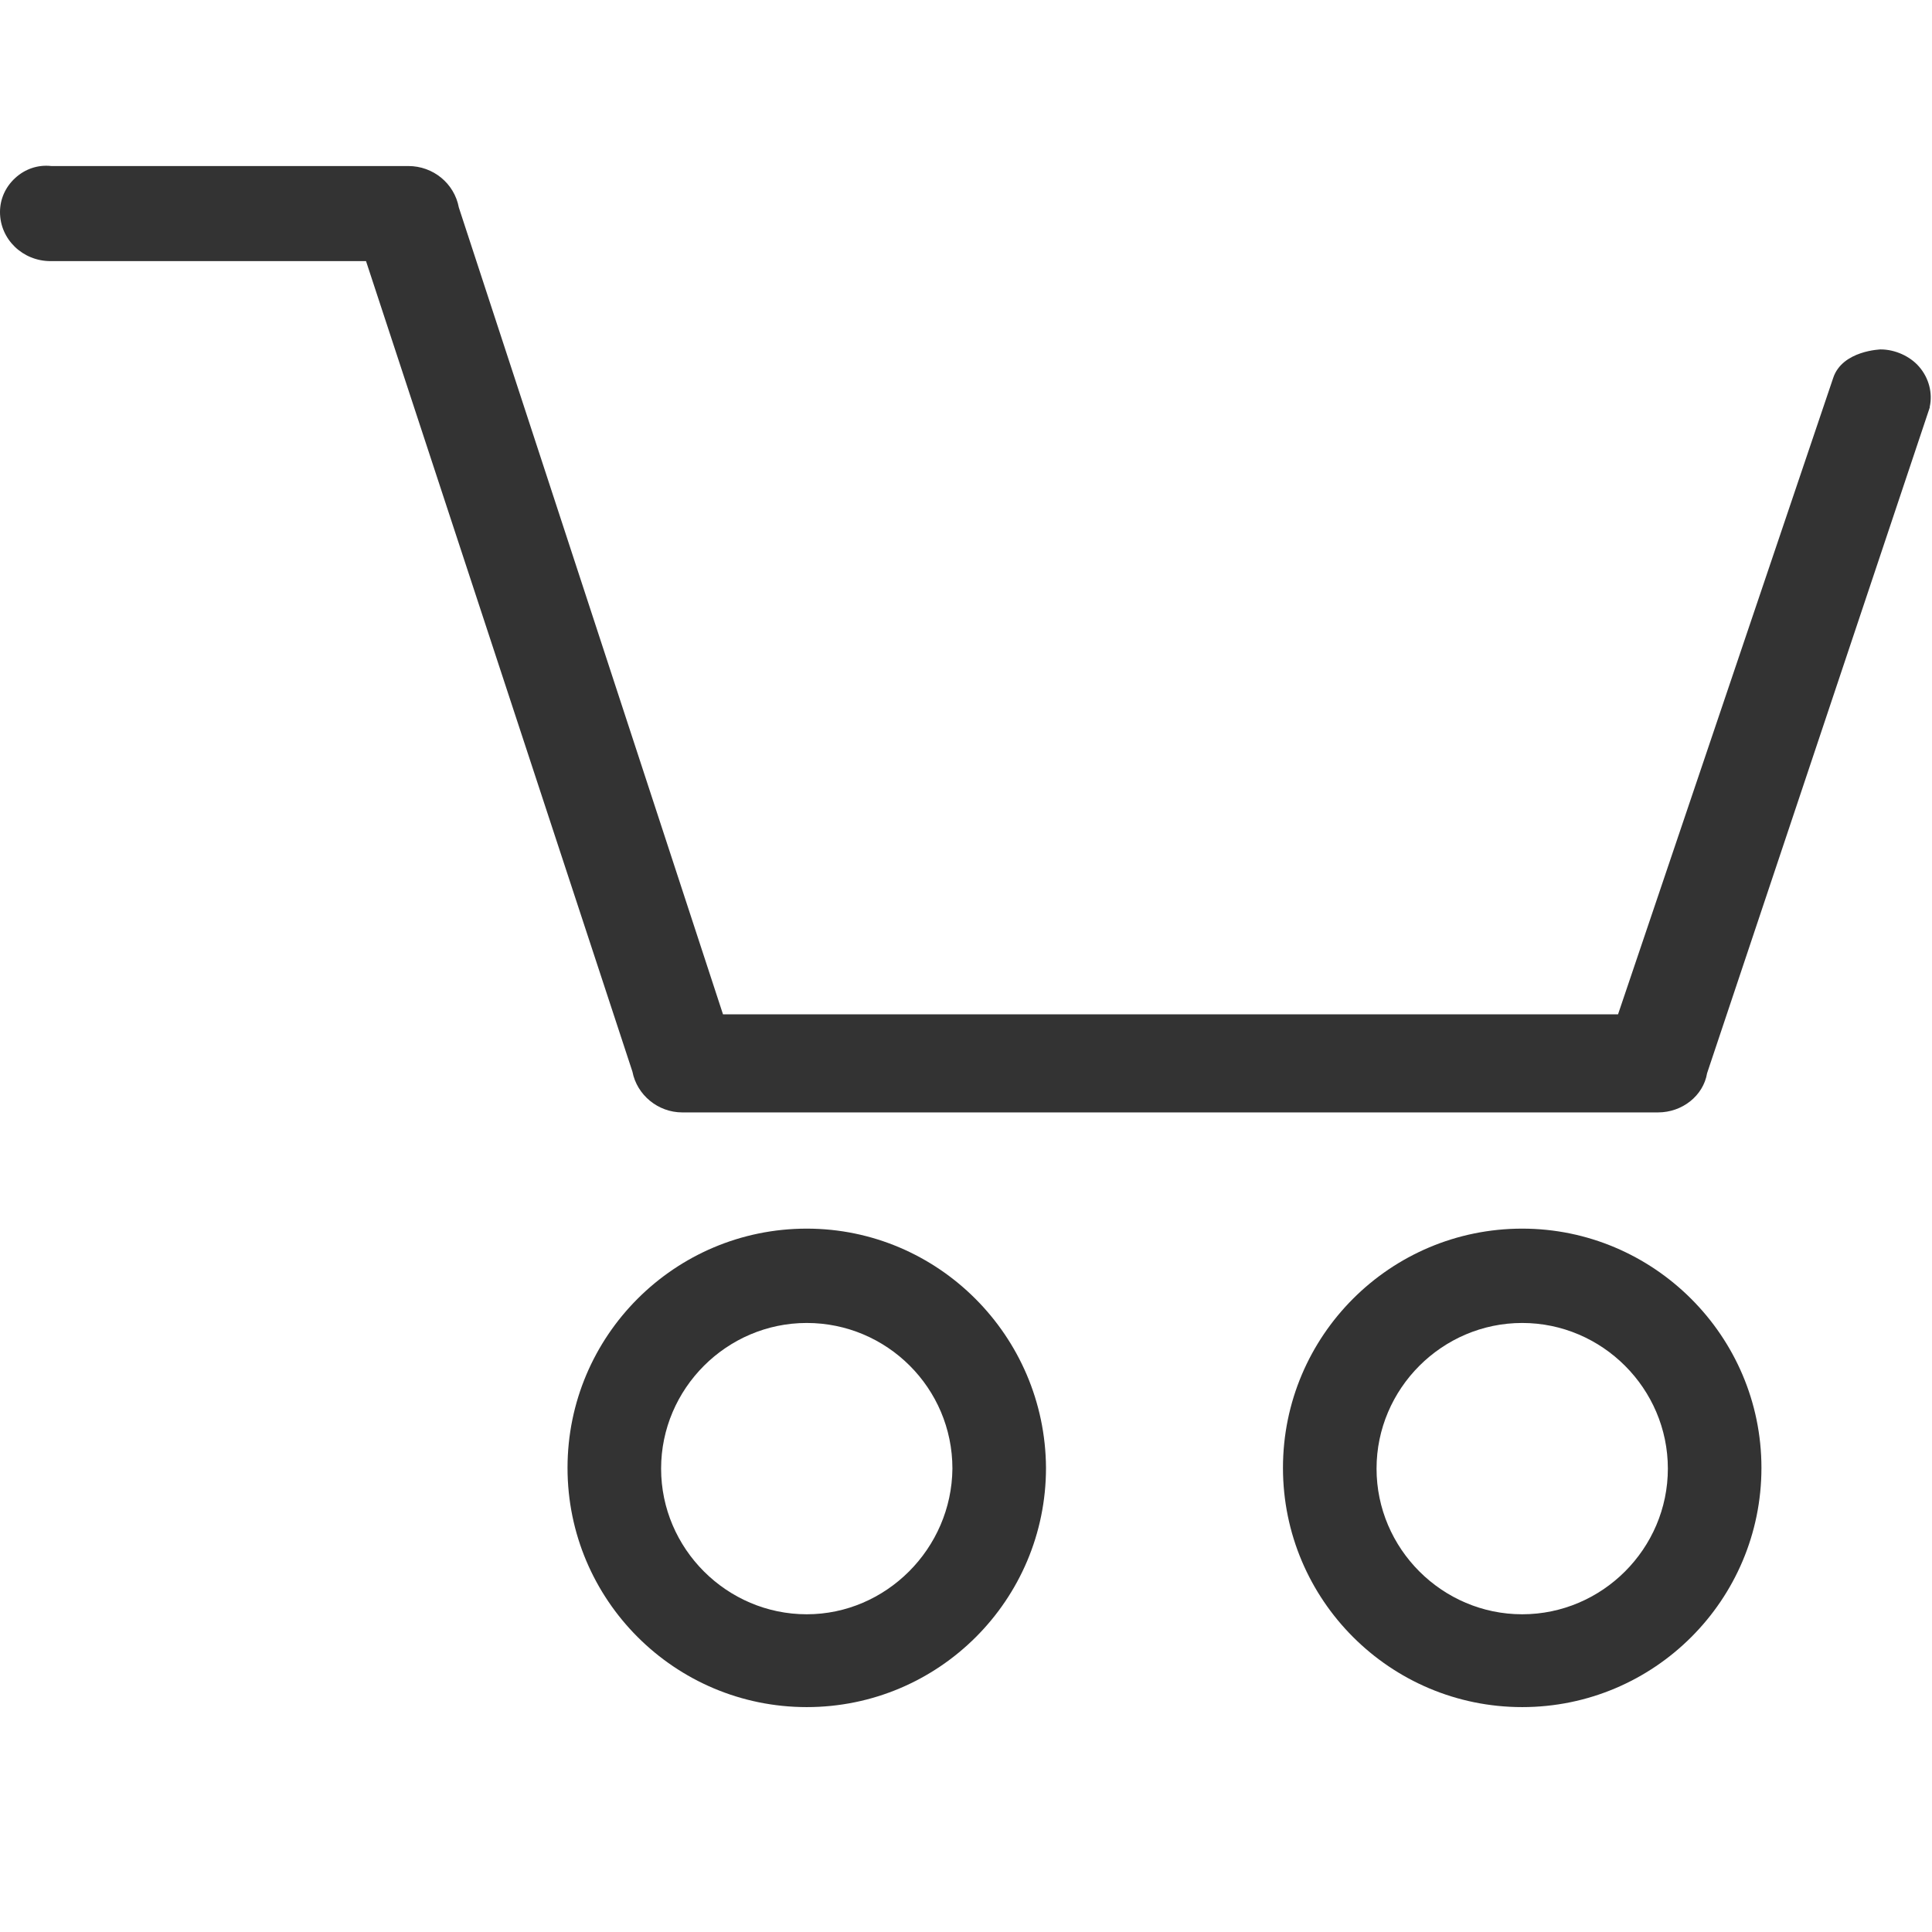
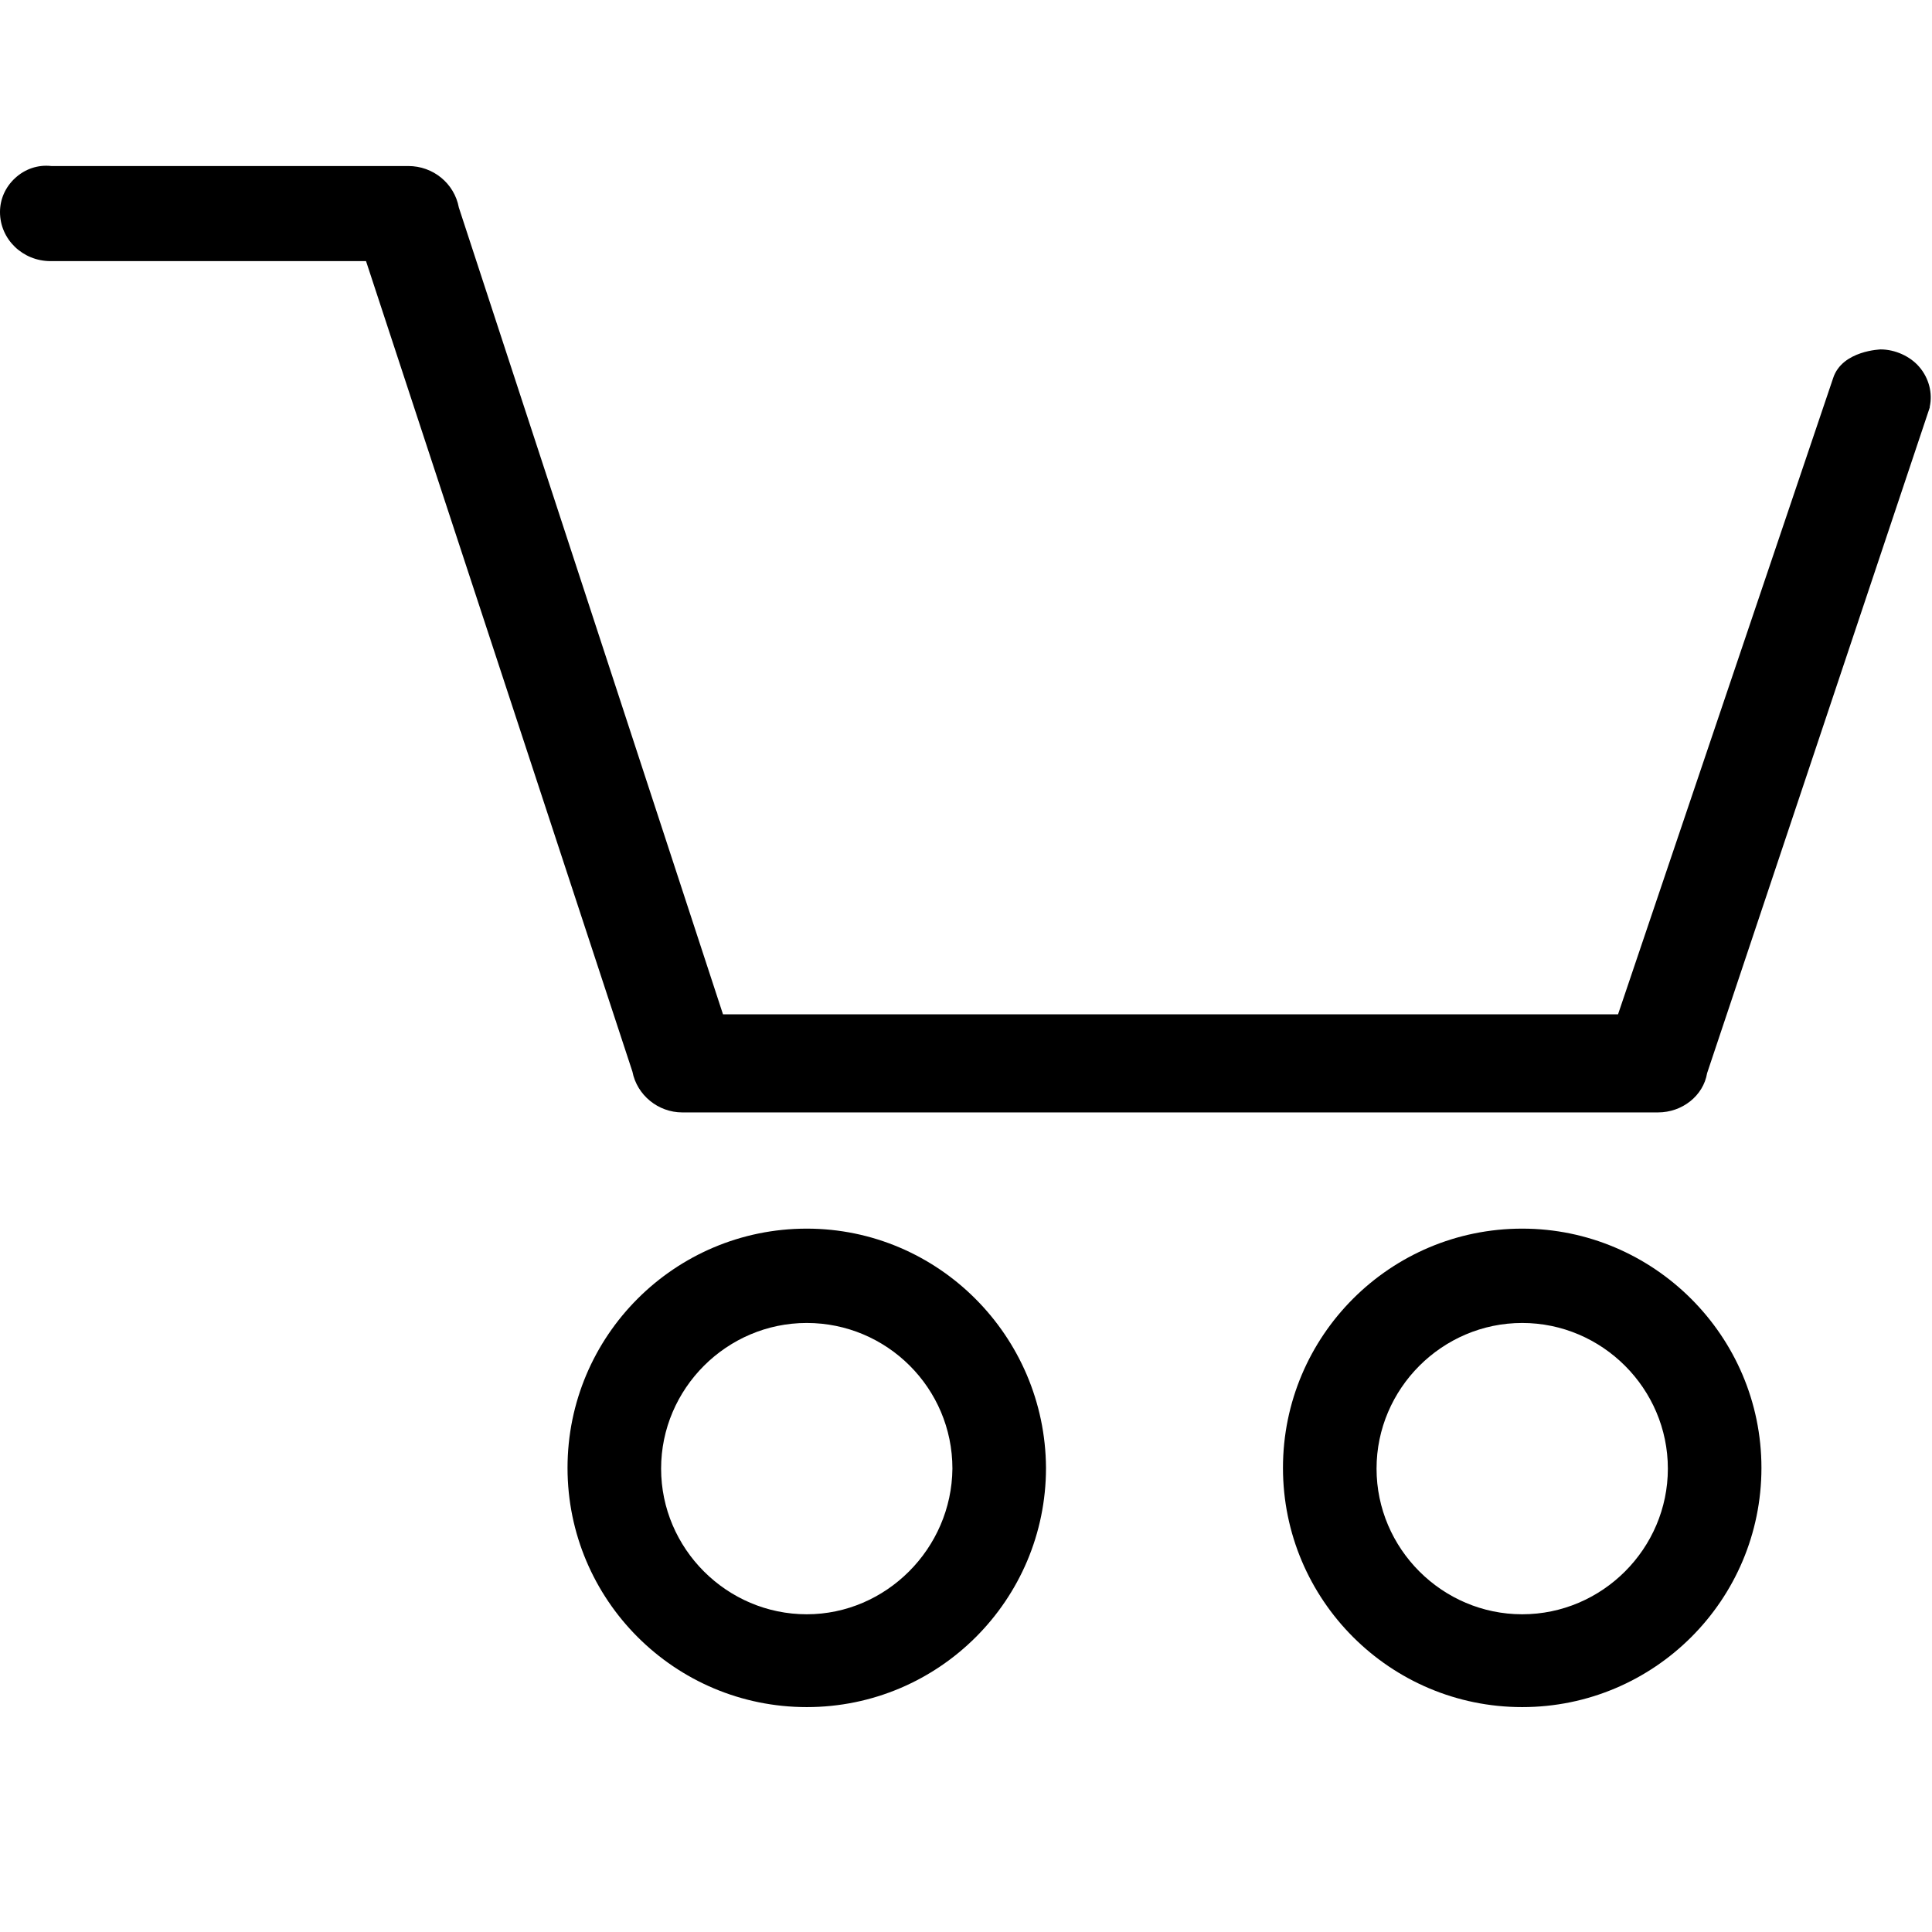
<svg xmlns="http://www.w3.org/2000/svg" version="1.1" id="Capa_1" x="0px" y="0px" viewBox="0 0 256 256" style="enable-background:new 0 0 256 256;" xml:space="preserve">
-   <style type="text/css">
- 	.st0{fill:#333333;}
- </style>
  <g>
-     <path class="st0" d="M242.9,50.1l-28.5,84.3H95.8l-35-106.9c-0.6-3.2-3.4-5.5-6.7-5.5L6.8,22C5,21.8,3.3,22.4,2,23.6   c-1.3,1.2-2,2.8-2,4.5c0,3.6,3,6.5,6.7,6.5h41.8l35.3,107.4c0.6,3.1,3.4,5.4,6.6,5.4h129.3c3.2,0,6-2.2,6.5-5.2l29.5-88.2l0-0.1   c0.4-1.8-0.1-3.8-1.4-5.3c-1.2-1.4-3.2-2.3-5.1-2.3C249.3,46.3,244.1,46.4,242.9,50.1z" />
-     <path class="st0" d="M106.9,162.8c-17.5,0-31.7,14.2-31.7,31.7c0,17.5,14.2,31.7,31.7,31.7c17.5,0,31.7-14.2,31.7-31.7   C138.5,177,124.3,162.8,106.9,162.8z M126.2,194.6c-0.1,10.6-8.8,19.3-19.3,19.3c-10.6,0-19.3-8.7-19.3-19.3   c0-10.6,8.7-19.3,19.3-19.3C117.5,175.3,126.2,183.9,126.2,194.6L126.2,194.6z" />
-     <path class="st0" d="M201.7,162.8c-17.5,0-31.7,14.2-31.7,31.7c0,17.5,14.2,31.7,31.7,31.7c17.5,0,31.7-14.2,31.7-31.7   C233.4,177,219.1,162.8,201.7,162.8z M201.7,213.9c-10.6,0-19.3-8.7-19.3-19.3c0-10.6,8.7-19.3,19.3-19.3s19.3,8.7,19.3,19.3   C221,205.2,212.3,213.9,201.7,213.9z" />
+     <path fill="currentColor" class="st0" d="M242.9,50.1l-28.5,84.3H95.8l-35-106.9c-0.6-3.2-3.4-5.5-6.7-5.5L6.8,22C5,21.8,3.3,22.4,2,23.6   c-1.3,1.2-2,2.8-2,4.5c0,3.6,3,6.5,6.7,6.5h41.8l35.3,107.4c0.6,3.1,3.4,5.4,6.6,5.4h129.3c3.2,0,6-2.2,6.5-5.2l29.5-88.2l0-0.1   c0.4-1.8-0.1-3.8-1.4-5.3c-1.2-1.4-3.2-2.3-5.1-2.3C249.3,46.3,244.1,46.4,242.9,50.1z" />
+     <path fill="currentColor" class="st0" d="M106.9,162.8c-17.5,0-31.7,14.2-31.7,31.7c0,17.5,14.2,31.7,31.7,31.7c17.5,0,31.7-14.2,31.7-31.7   C138.5,177,124.3,162.8,106.9,162.8z M126.2,194.6c-0.1,10.6-8.8,19.3-19.3,19.3c-10.6,0-19.3-8.7-19.3-19.3   c0-10.6,8.7-19.3,19.3-19.3C117.5,175.3,126.2,183.9,126.2,194.6L126.2,194.6z" />
+     <path fill="currentColor" class="st0" d="M201.7,162.8c-17.5,0-31.7,14.2-31.7,31.7c0,17.5,14.2,31.7,31.7,31.7c17.5,0,31.7-14.2,31.7-31.7   C233.4,177,219.1,162.8,201.7,162.8z M201.7,213.9c-10.6,0-19.3-8.7-19.3-19.3c0-10.6,8.7-19.3,19.3-19.3s19.3,8.7,19.3,19.3   C221,205.2,212.3,213.9,201.7,213.9z" />
  </g>
</svg>
